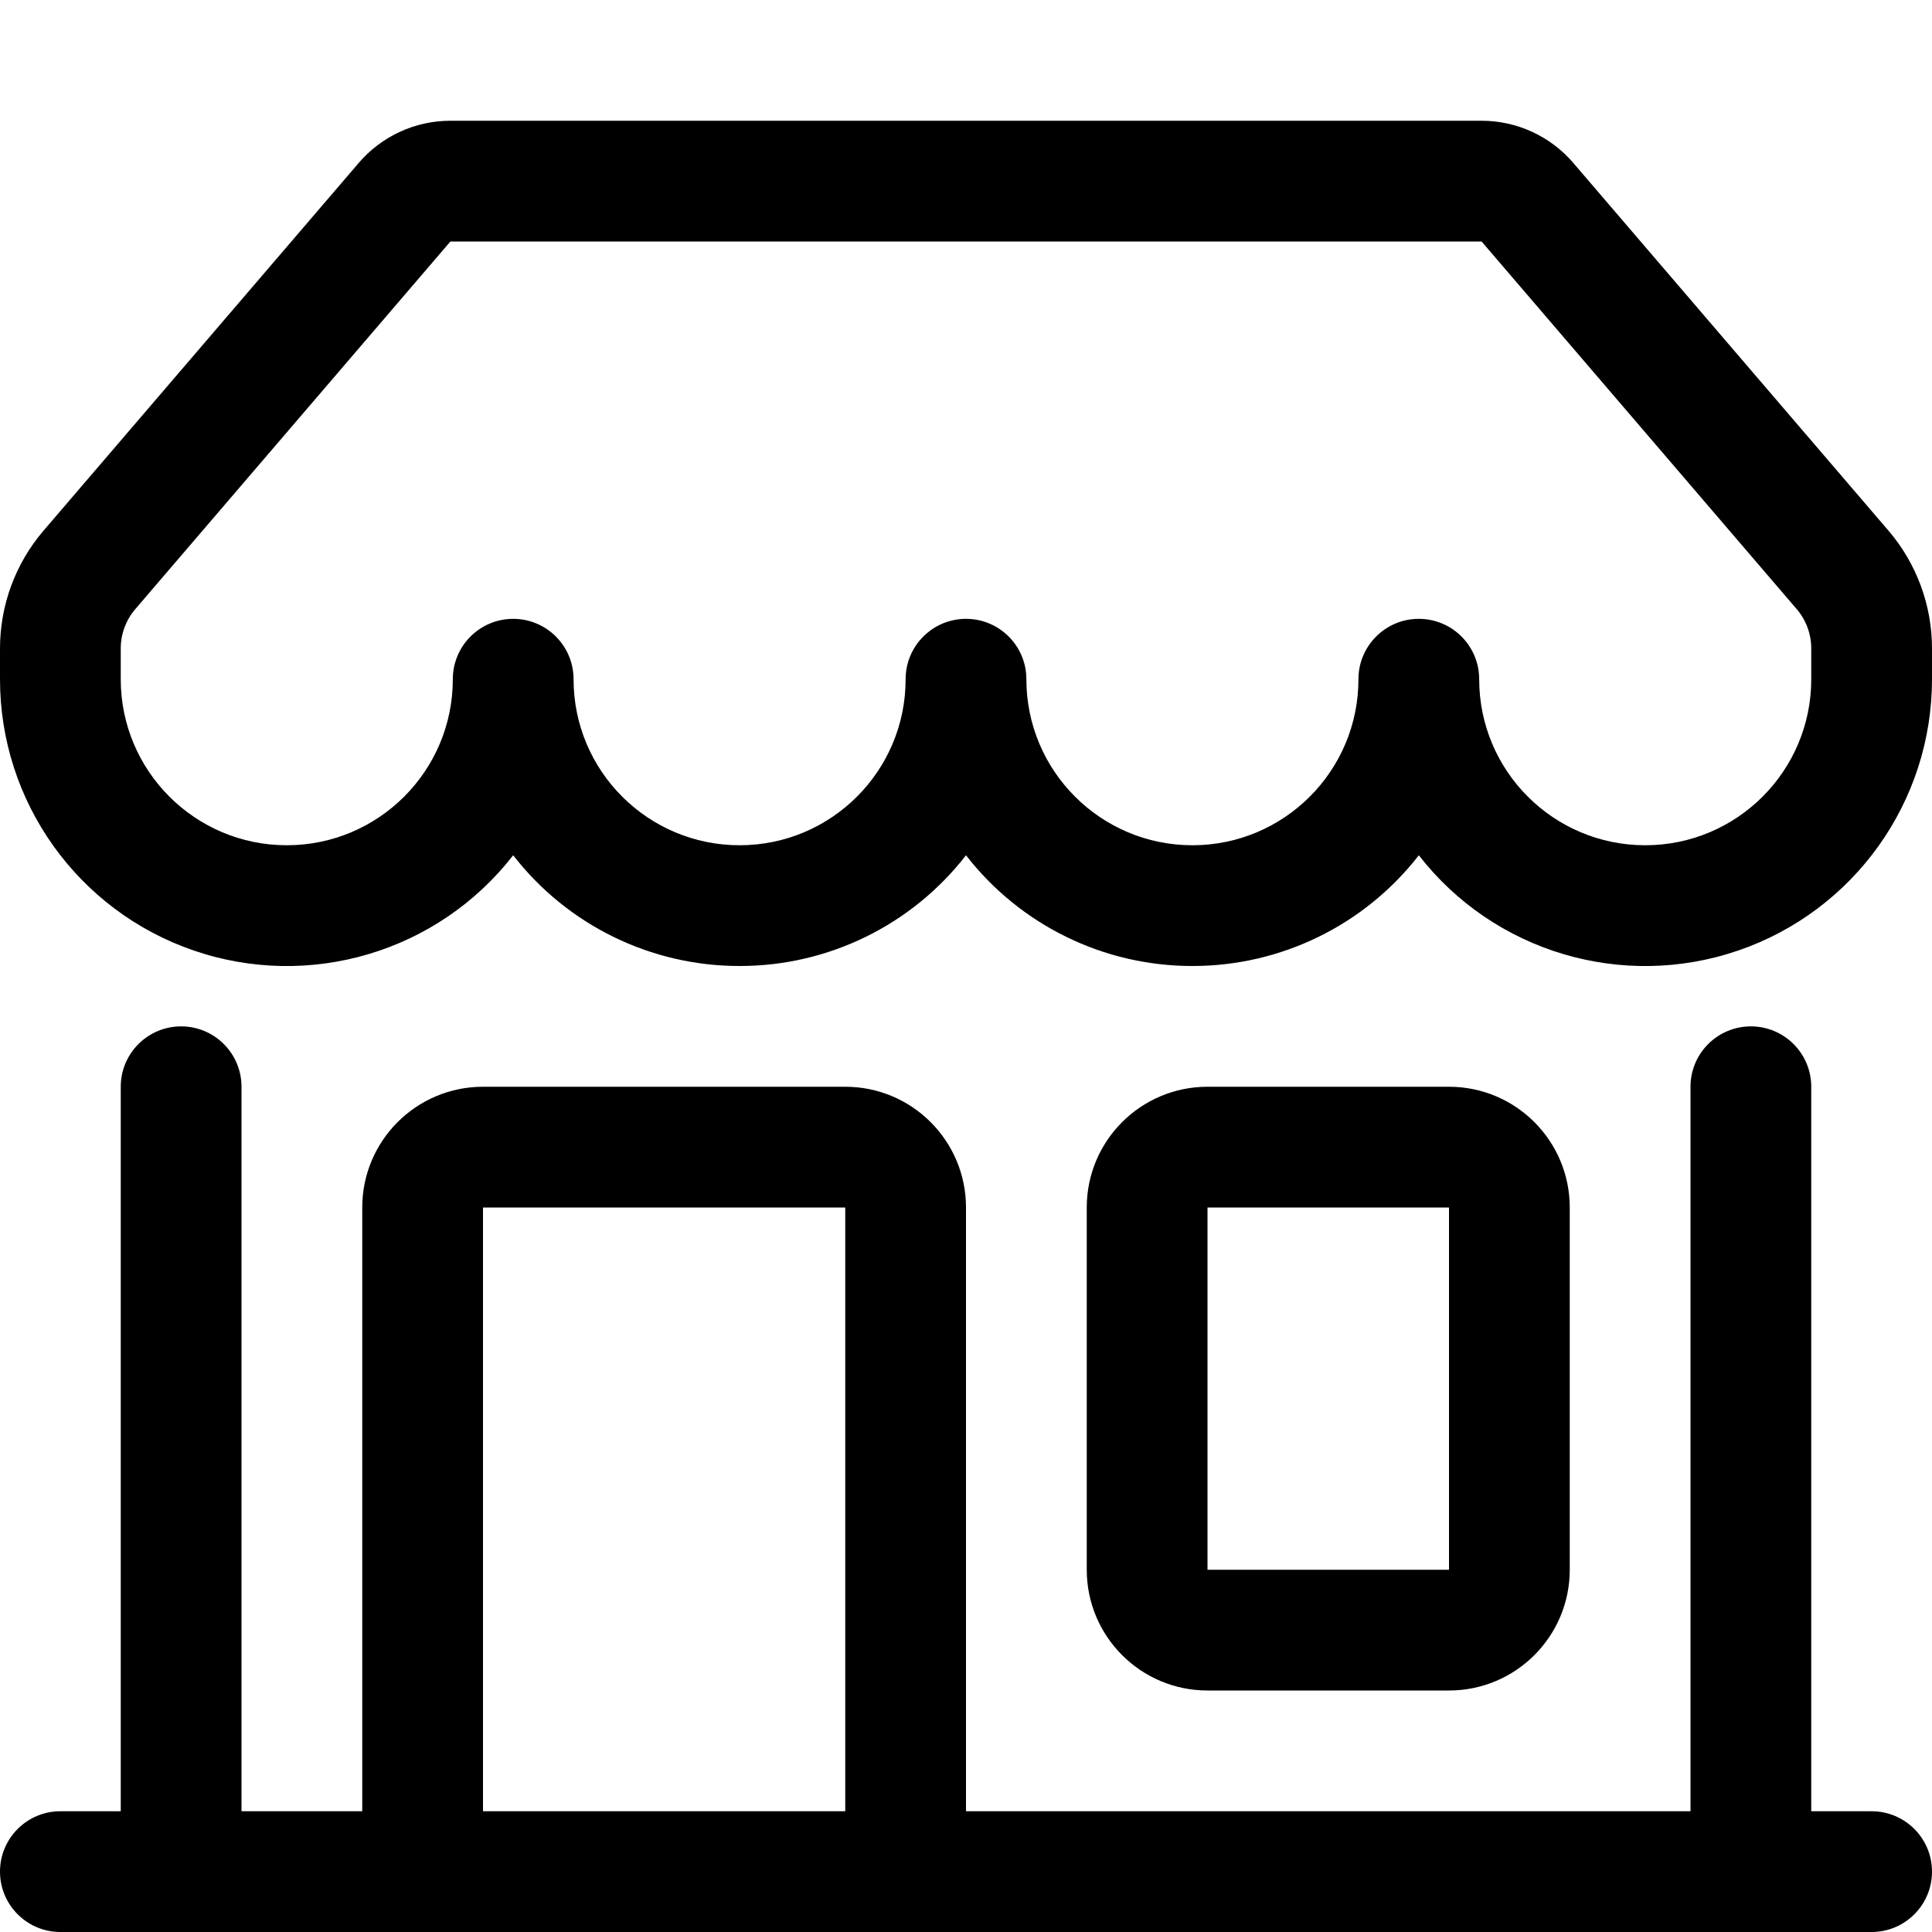
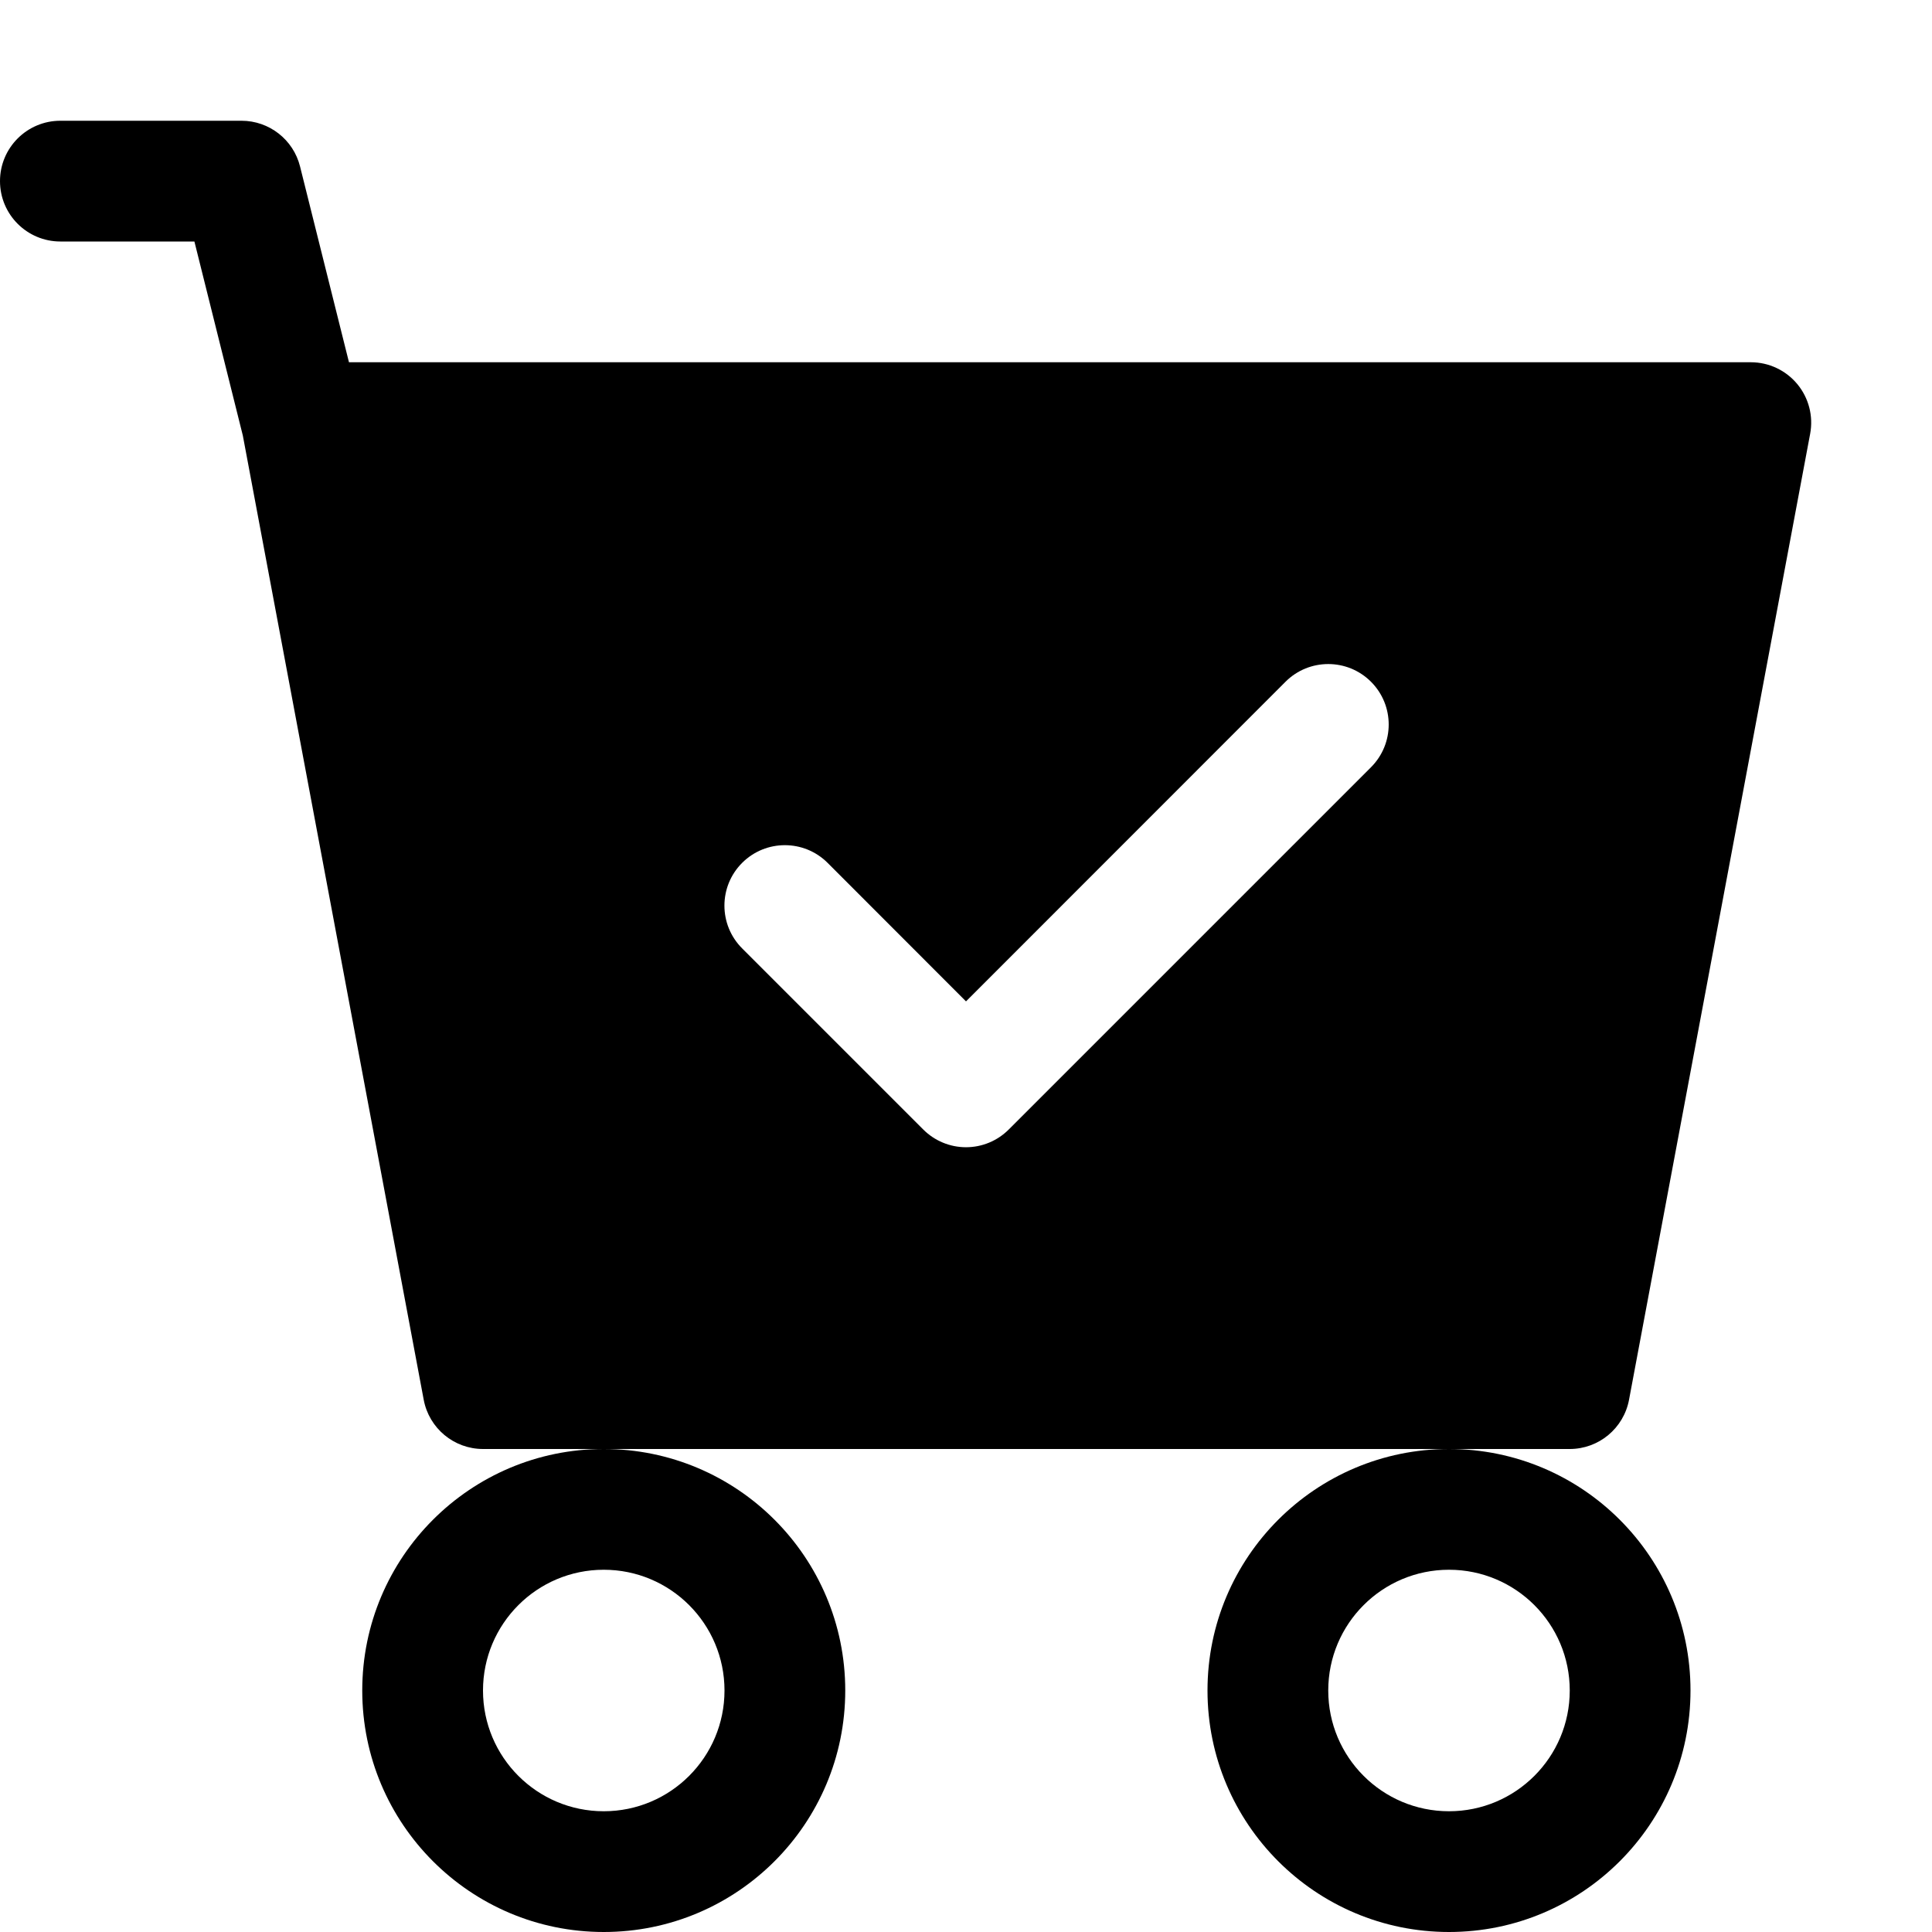
- <svg xmlns="http://www.w3.org/2000/svg" width="16" height="16" fill="currentColor" class="bi bi-shop" viewBox="0 0 16 16">
-   <path d="M2.97 1.35A1 1 0 0 1 3.73 1h8.54a1 1 0 0 1 .76.35l2.609 3.044A1.5 1.5 0 0 1 16 5.37v.255a2.375 2.375 0 0 1-4.25 1.458A2.371 2.371 0 0 1 9.875 8 2.37 2.37 0 0 1 8 7.083 2.37 2.37 0 0 1 6.125 8a2.37 2.37 0 0 1-1.875-.917A2.375 2.375 0 0 1 0 5.625V5.37a1.5 1.5 0 0 1 .361-.976l2.61-3.045zm1.78 4.275a1.375 1.375 0 0 0 2.75 0 .5.5 0 0 1 1 0 1.375 1.375 0 0 0 2.75 0 .5.5 0 0 1 1 0 1.375 1.375 0 1 0 2.75 0V5.37a.5.5 0 0 0-.12-.325L12.27 2H3.73L1.12 5.045A.5.5 0 0 0 1 5.37v.255a1.375 1.375 0 0 0 2.75 0 .5.5 0 0 1 1 0zM1.5 8.5A.5.5 0 0 1 2 9v6h1v-5a1 1 0 0 1 1-1h3a1 1 0 0 1 1 1v5h6V9a.5.5 0 0 1 1 0v6h.5a.5.5 0 0 1 0 1H.5a.5.5 0 0 1 0-1H1V9a.5.5 0 0 1 .5-.5zM4 15h3v-5H4v5zm5-5a1 1 0 0 1 1-1h2a1 1 0 0 1 1 1v3a1 1 0 0 1-1 1h-2a1 1 0 0 1-1-1v-3zm3 0h-2v3h2v-3z" />
+ <svg xmlns="http://www.w3.org/2000/svg" width="16" height="16" fill="currentColor" class="bi bi-cart-check-fill" viewBox="0 0 16 16">
+   <path d="M.5 1a.5.5 0 0 0 0 1h1.11l.401 1.607 1.498 7.985A.5.5 0 0 0 4 12h1a2 2 0 1 0 0 4 2 2 0 0 0 0-4h7a2 2 0 1 0 0 4 2 2 0 0 0 0-4h1a.5.5 0 0 0 .491-.408l1.5-8A.5.5 0 0 0 14.5 3H2.89l-.405-1.621A.5.5 0 0 0 2 1H.5zM6 14a1 1 0 1 1-2 0 1 1 0 0 1 2 0zm7 0a1 1 0 1 1-2 0 1 1 0 0 1 2 0zm-1.646-7.646-3 3a.5.5 0 0 1-.708 0l-1.5-1.5a.5.5 0 1 1 .708-.708L8 8.293l2.646-2.647a.5.5 0 0 1 .708.708z" />
</svg>
